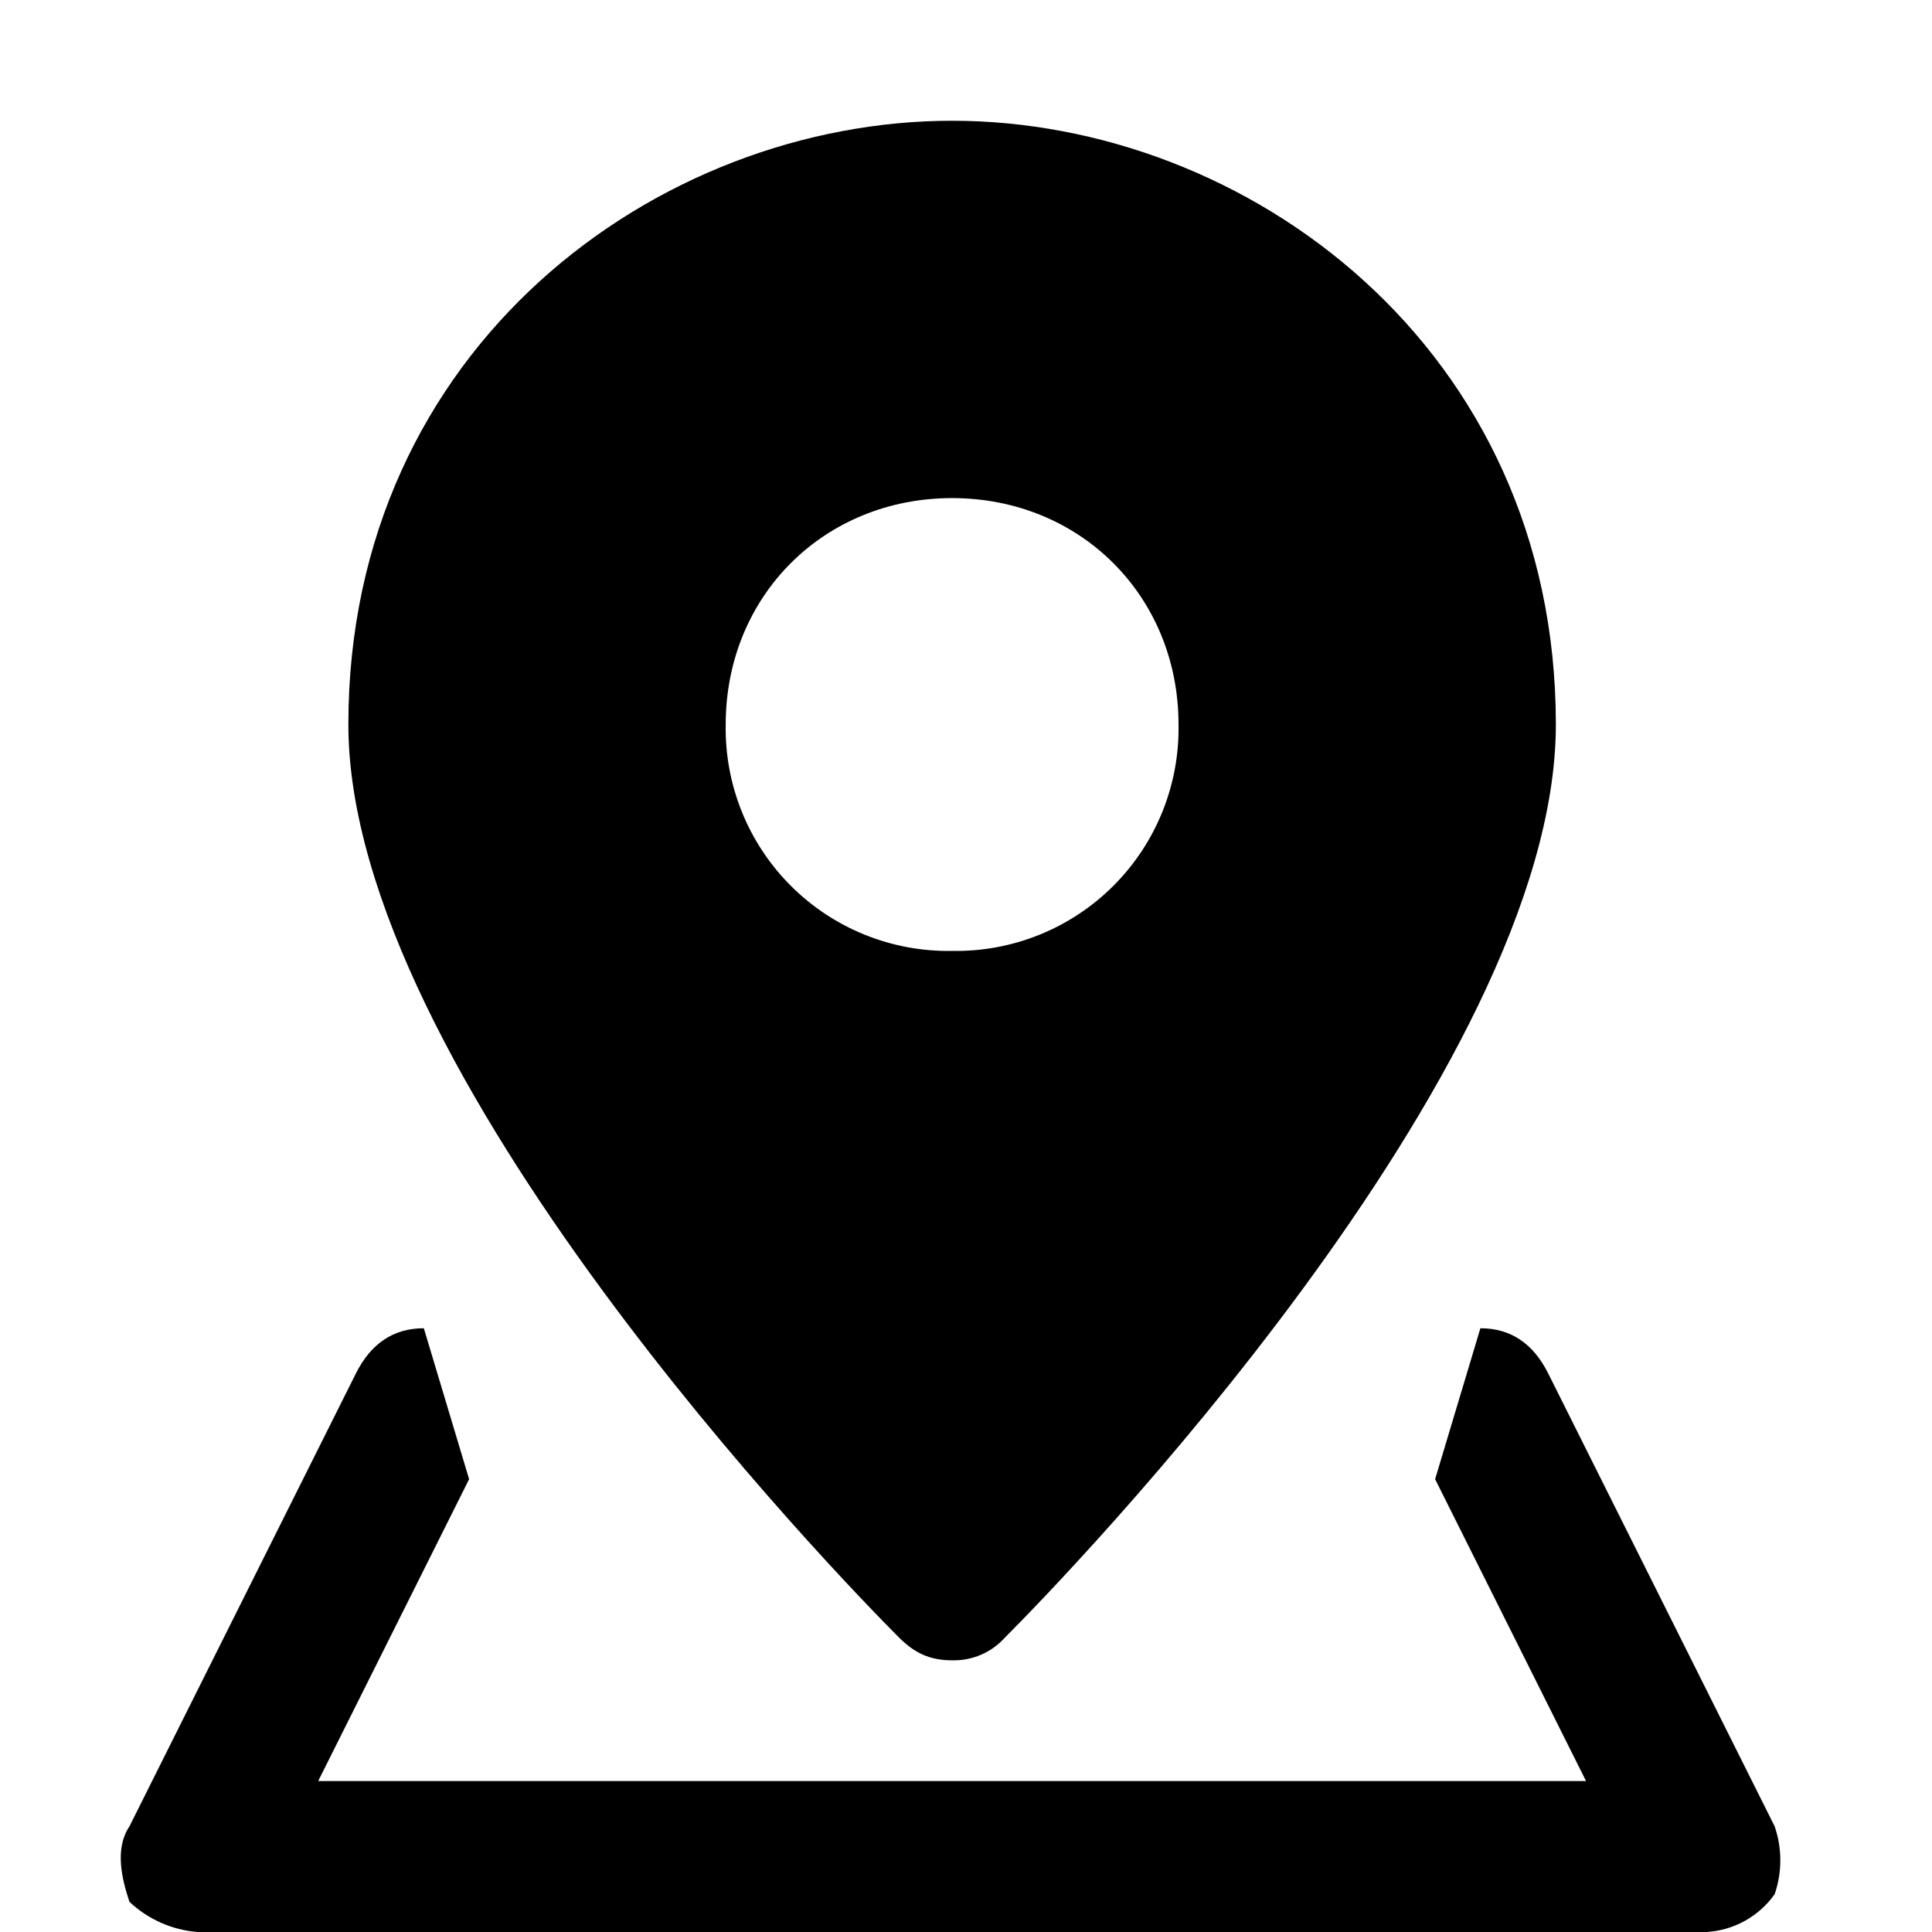
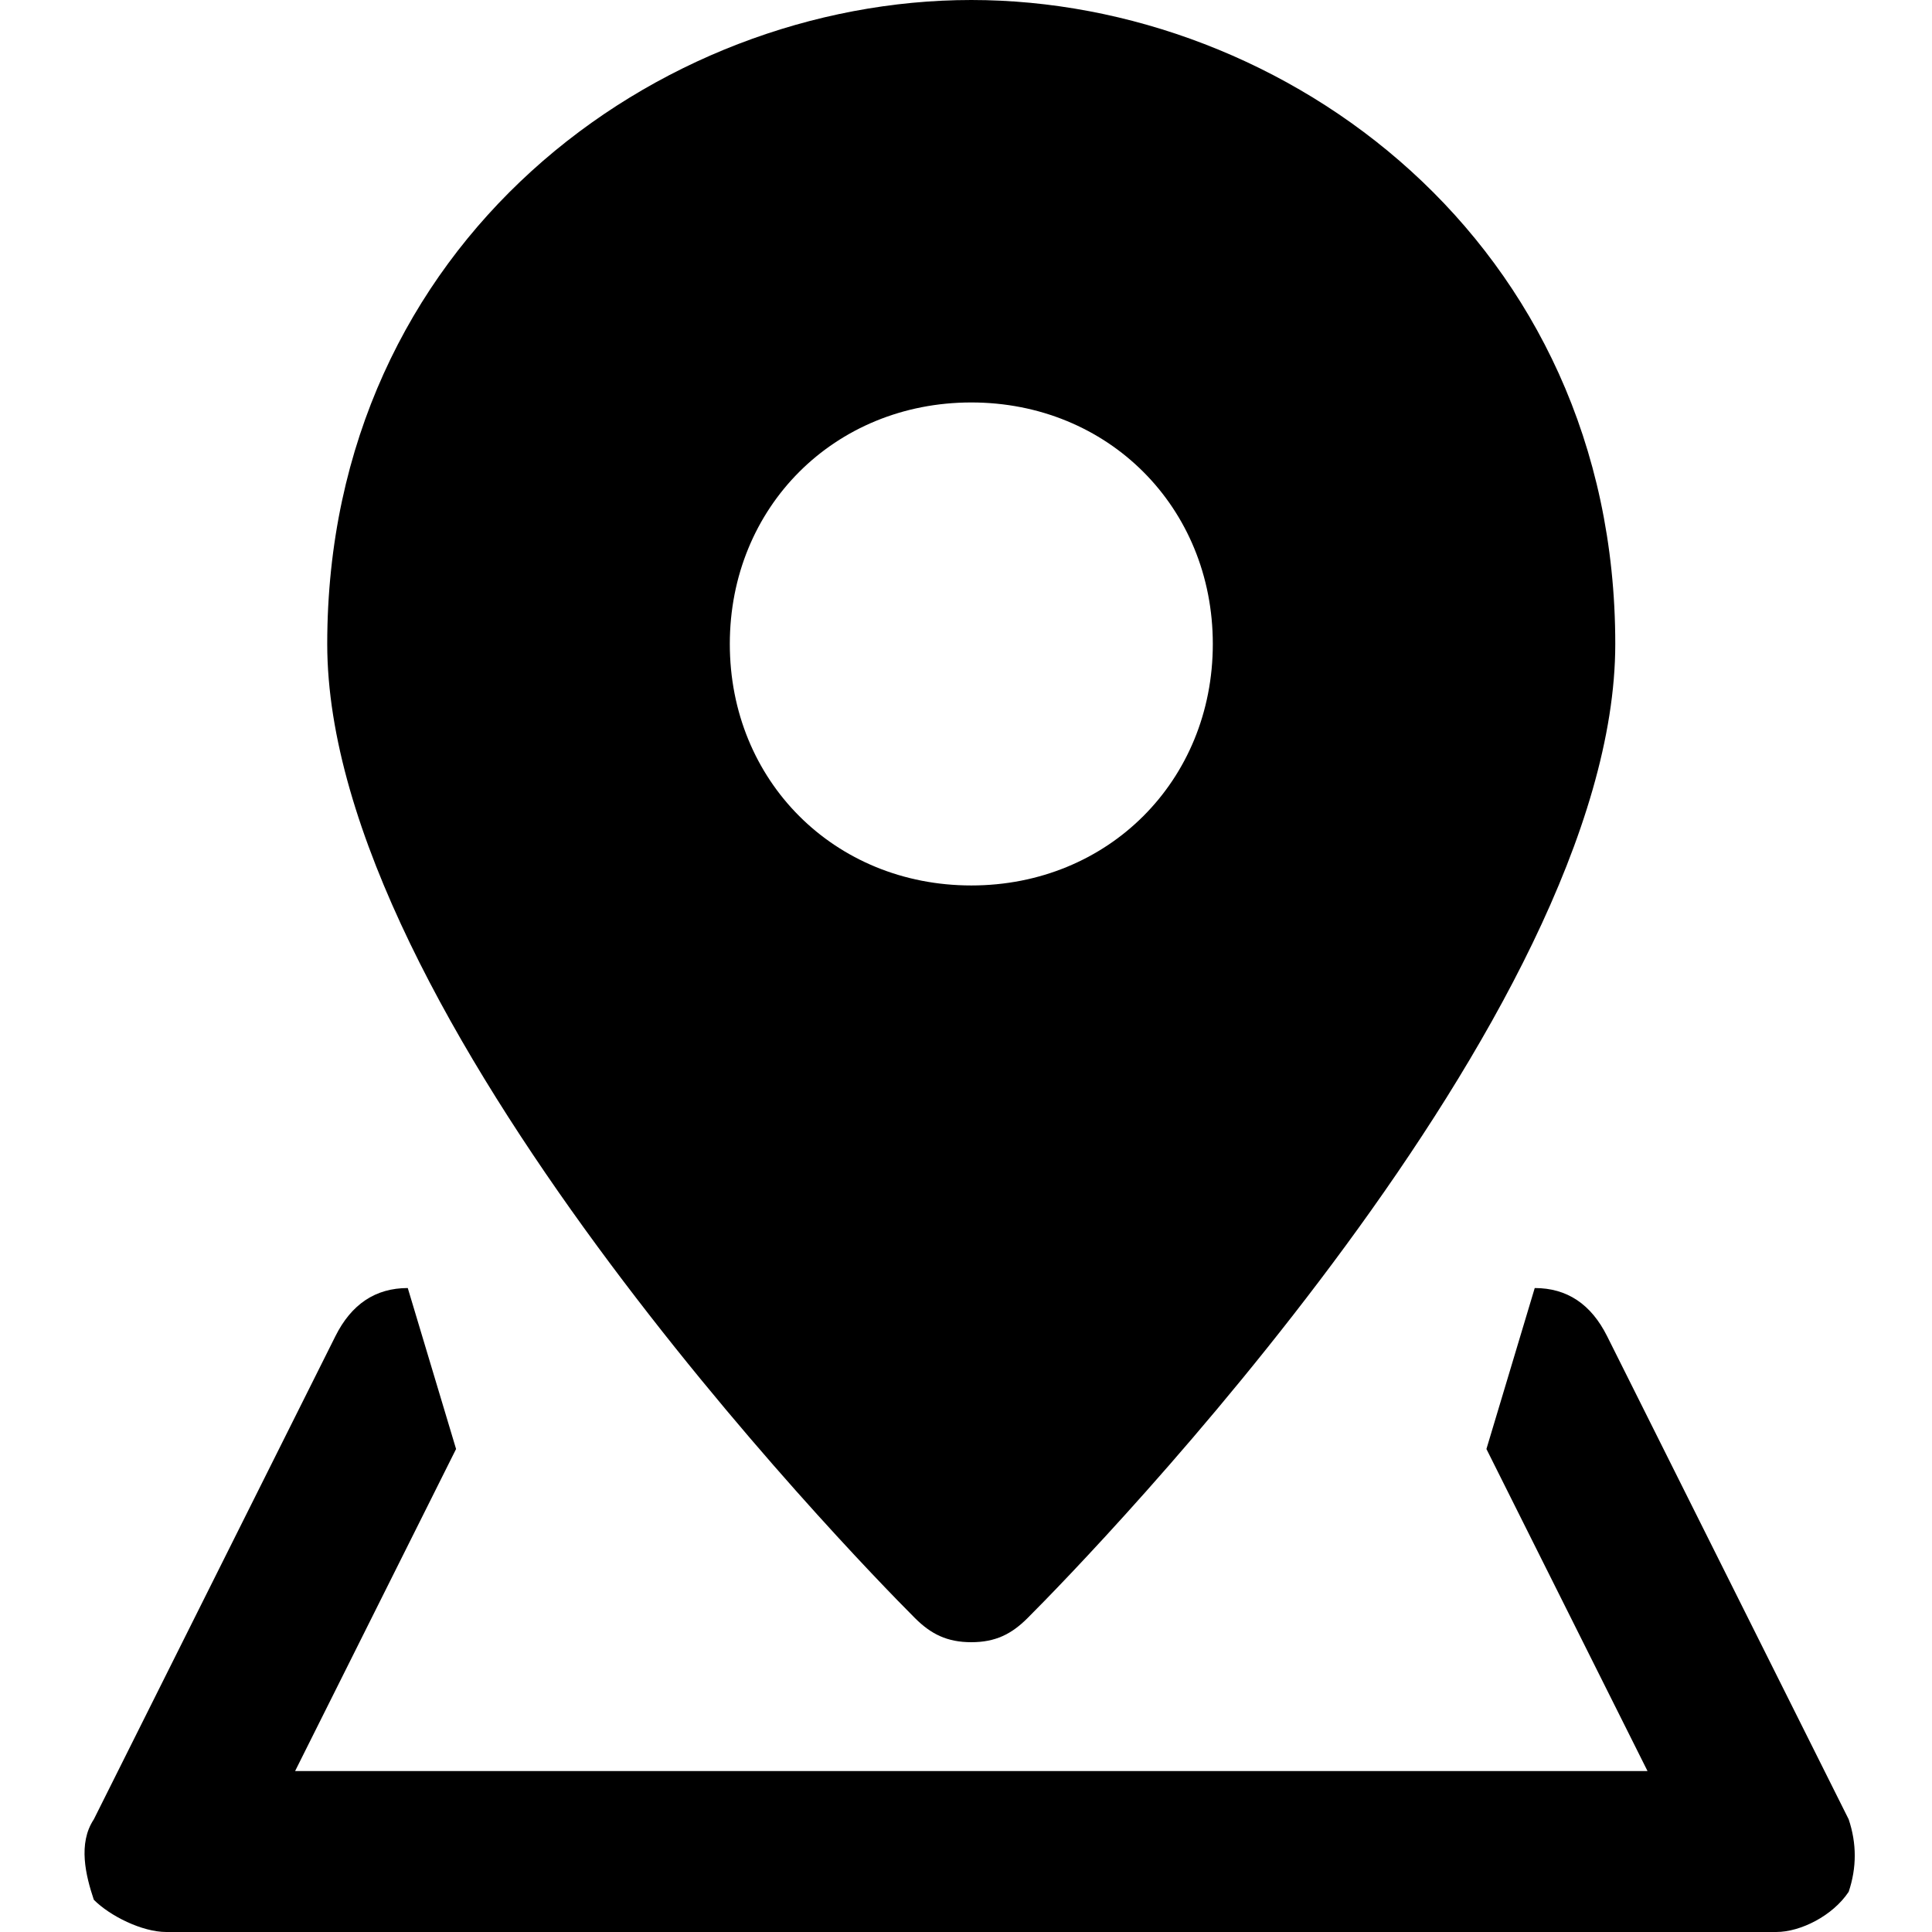
<svg xmlns="http://www.w3.org/2000/svg" viewBox="0 0 16 16">
-   <path fill="#000" fill-rule="evenodd" d="M14.697 15.125l-1.875-3.75c-.125-.25-.312-.375-.562-.375l-.375 1.25 1.25 2.5h-10.5l1.25-2.5L3.51 11c-.25 0-.438.125-.563.375l-1.875 3.75c-.125.188-.062.438 0 .625a.93.93 0 0 0 .563.25h12.5a.746.746 0 0 0 .562-.313.867.867 0 0 0 0-.562M7.885 1c-2.438 0-5 1.875-5 5 0 2.875 4.062 7.063 4.562 7.563.125.124.25.187.438.187a.567.567 0 0 0 .437-.188c.5-.5 4.563-4.687 4.563-7.562 0-3.125-2.563-5-5-5m0 6.875A1.842 1.842 0 0 1 6.01 6c0-1.063.812-1.875 1.875-1.875 1.062 0 1.875.813 1.875 1.875a1.842 1.842 0 0 1-1.875 1.875" />
+   <path fill="#000" fill-rule="evenodd" d="M15.31 15.067l-2-4c-.133-.267-.333-.4-.6-.4L12.31 12l1.334 2.667h-11.2L3.777 12l-.4-1.333c-.267 0-.467.133-.6.4l-2 4c-.133.2-.067.466 0 .666.133.134.4.267.6.267H14.71c.2 0 .467-.133.6-.333.067-.2.067-.4 0-.6M8.044 0C5.444 0 2.71 2 2.71 5.333c0 3.067 4.334 7.534 4.867 8.067.133.133.267.2.467.2s.333-.067.466-.2c.534-.533 4.867-5 4.867-8.067C13.377 2 10.644 0 8.044 0m0 7.333c-1.134 0-2-.866-2-2 0-1.133.866-2 2-2 1.133 0 2 .867 2 2 0 1.134-.867 2-2 2" />
</svg>
